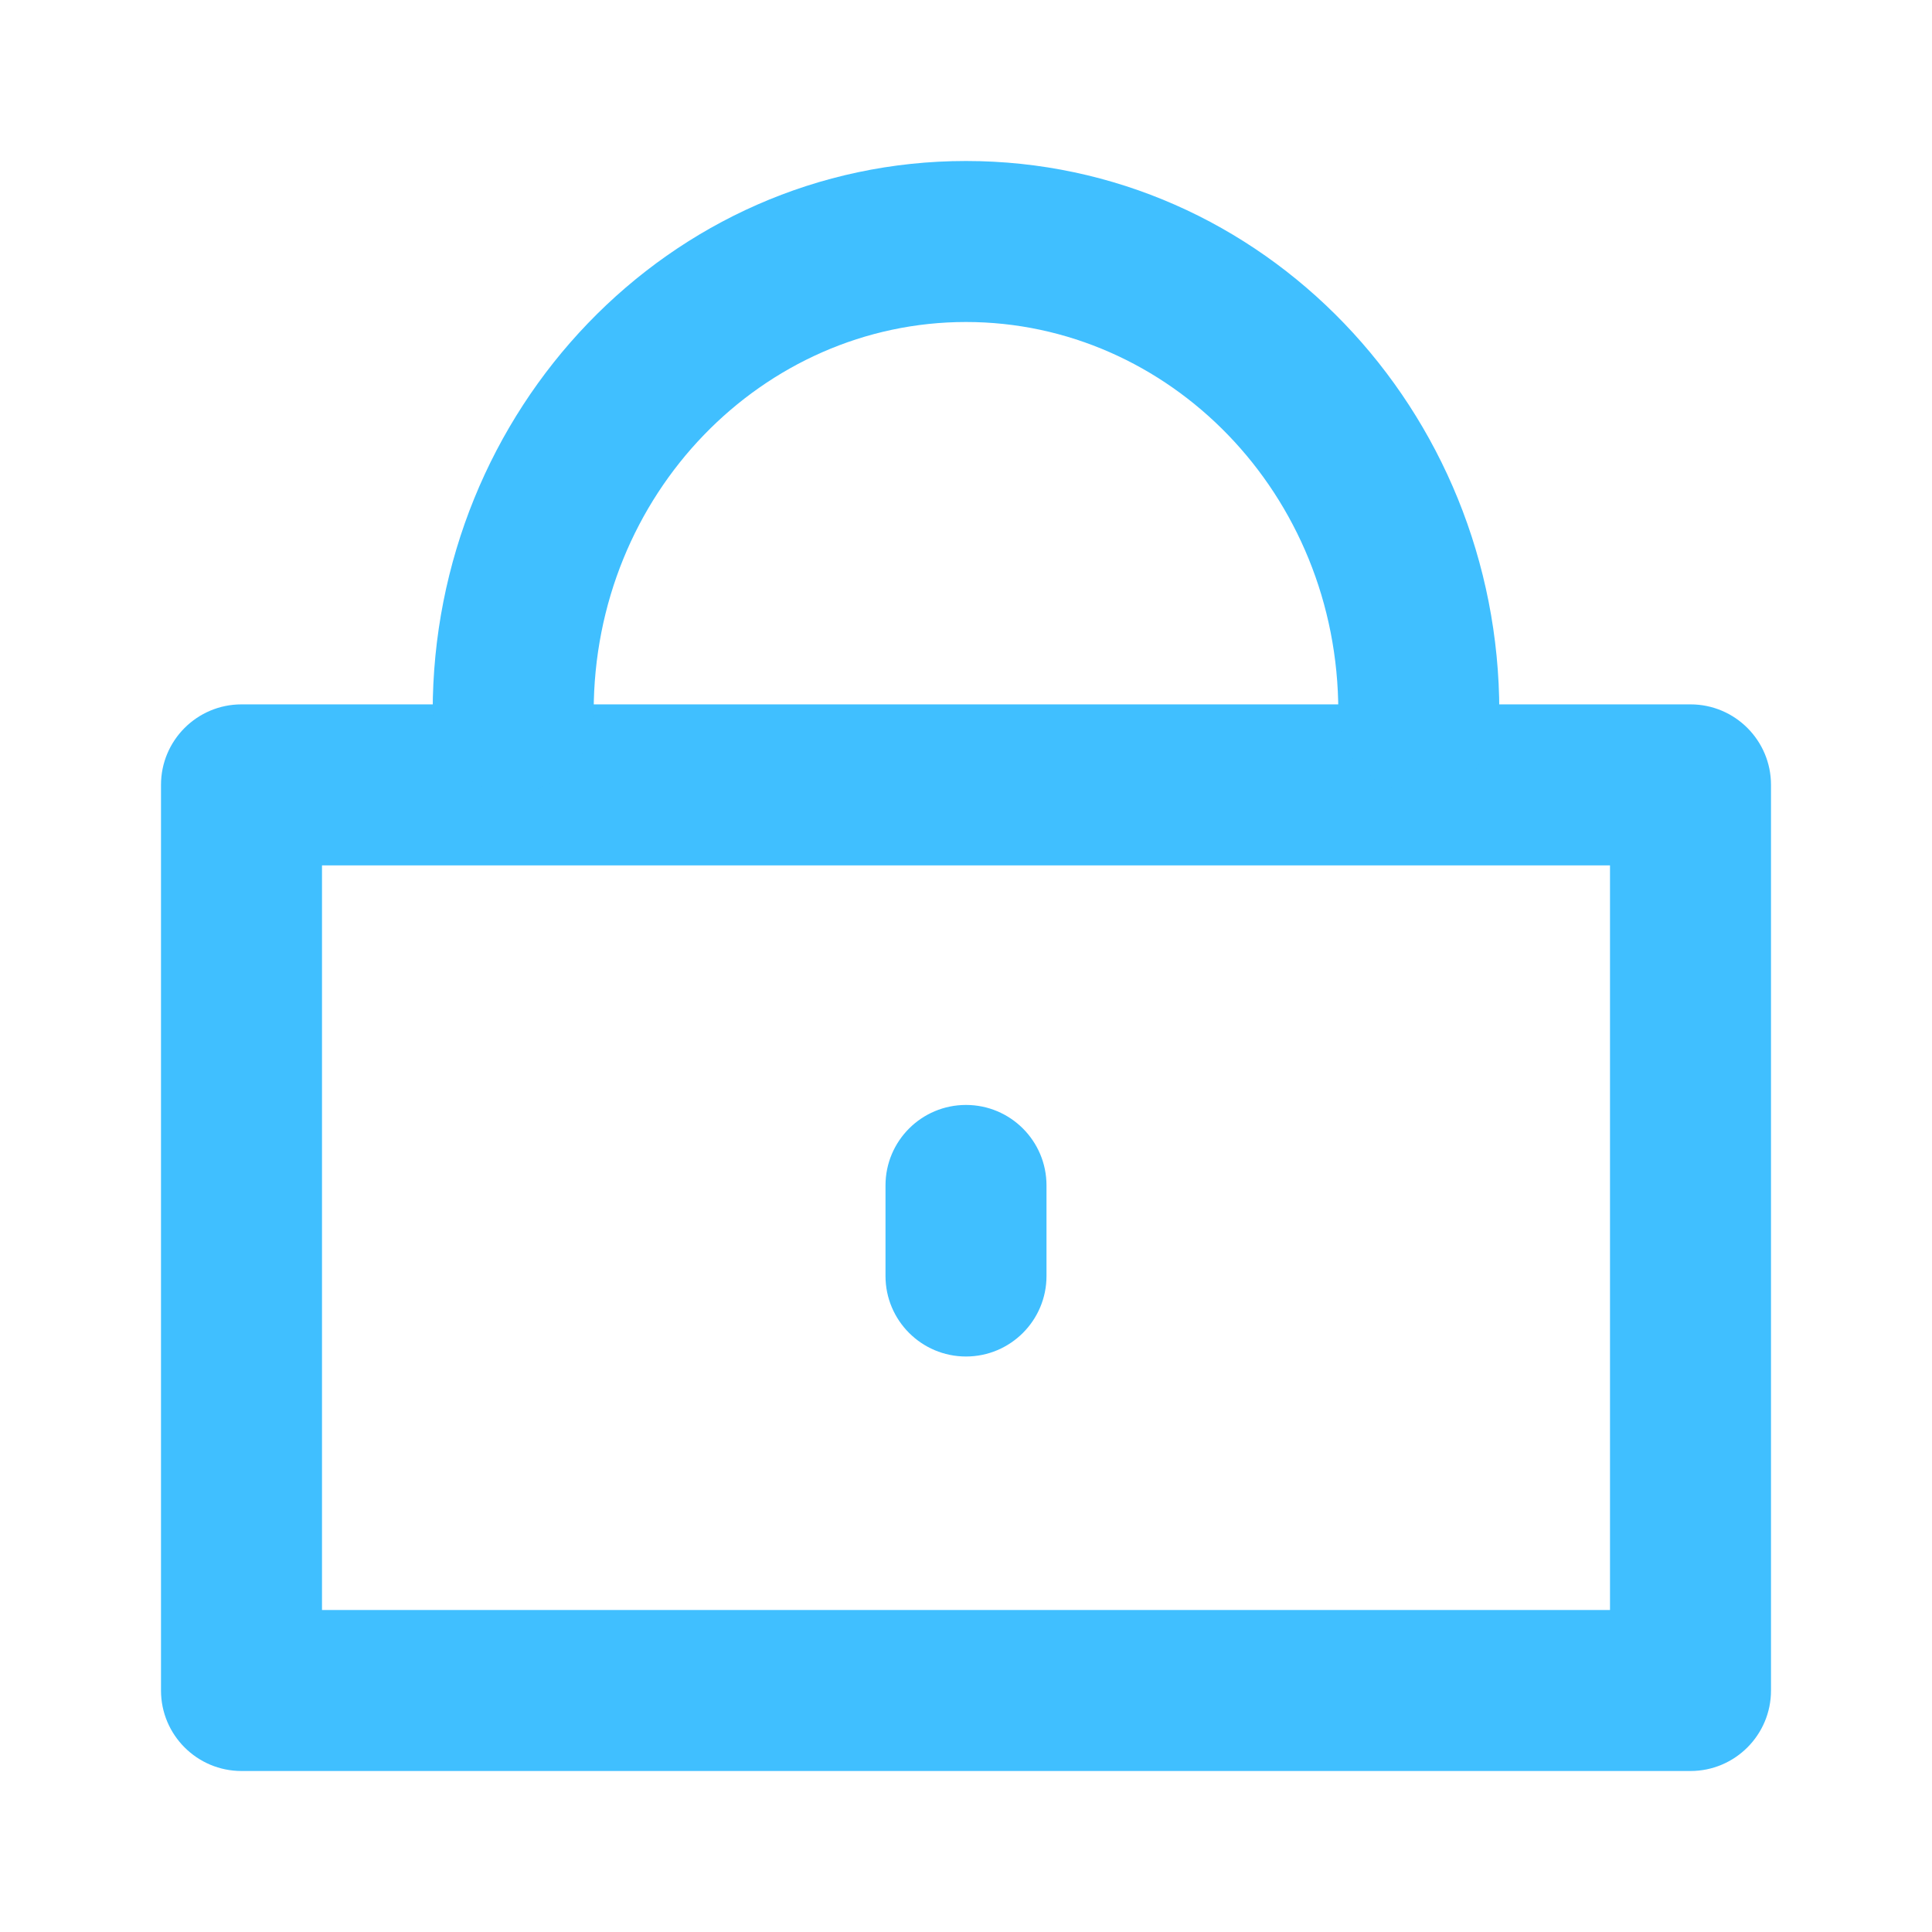
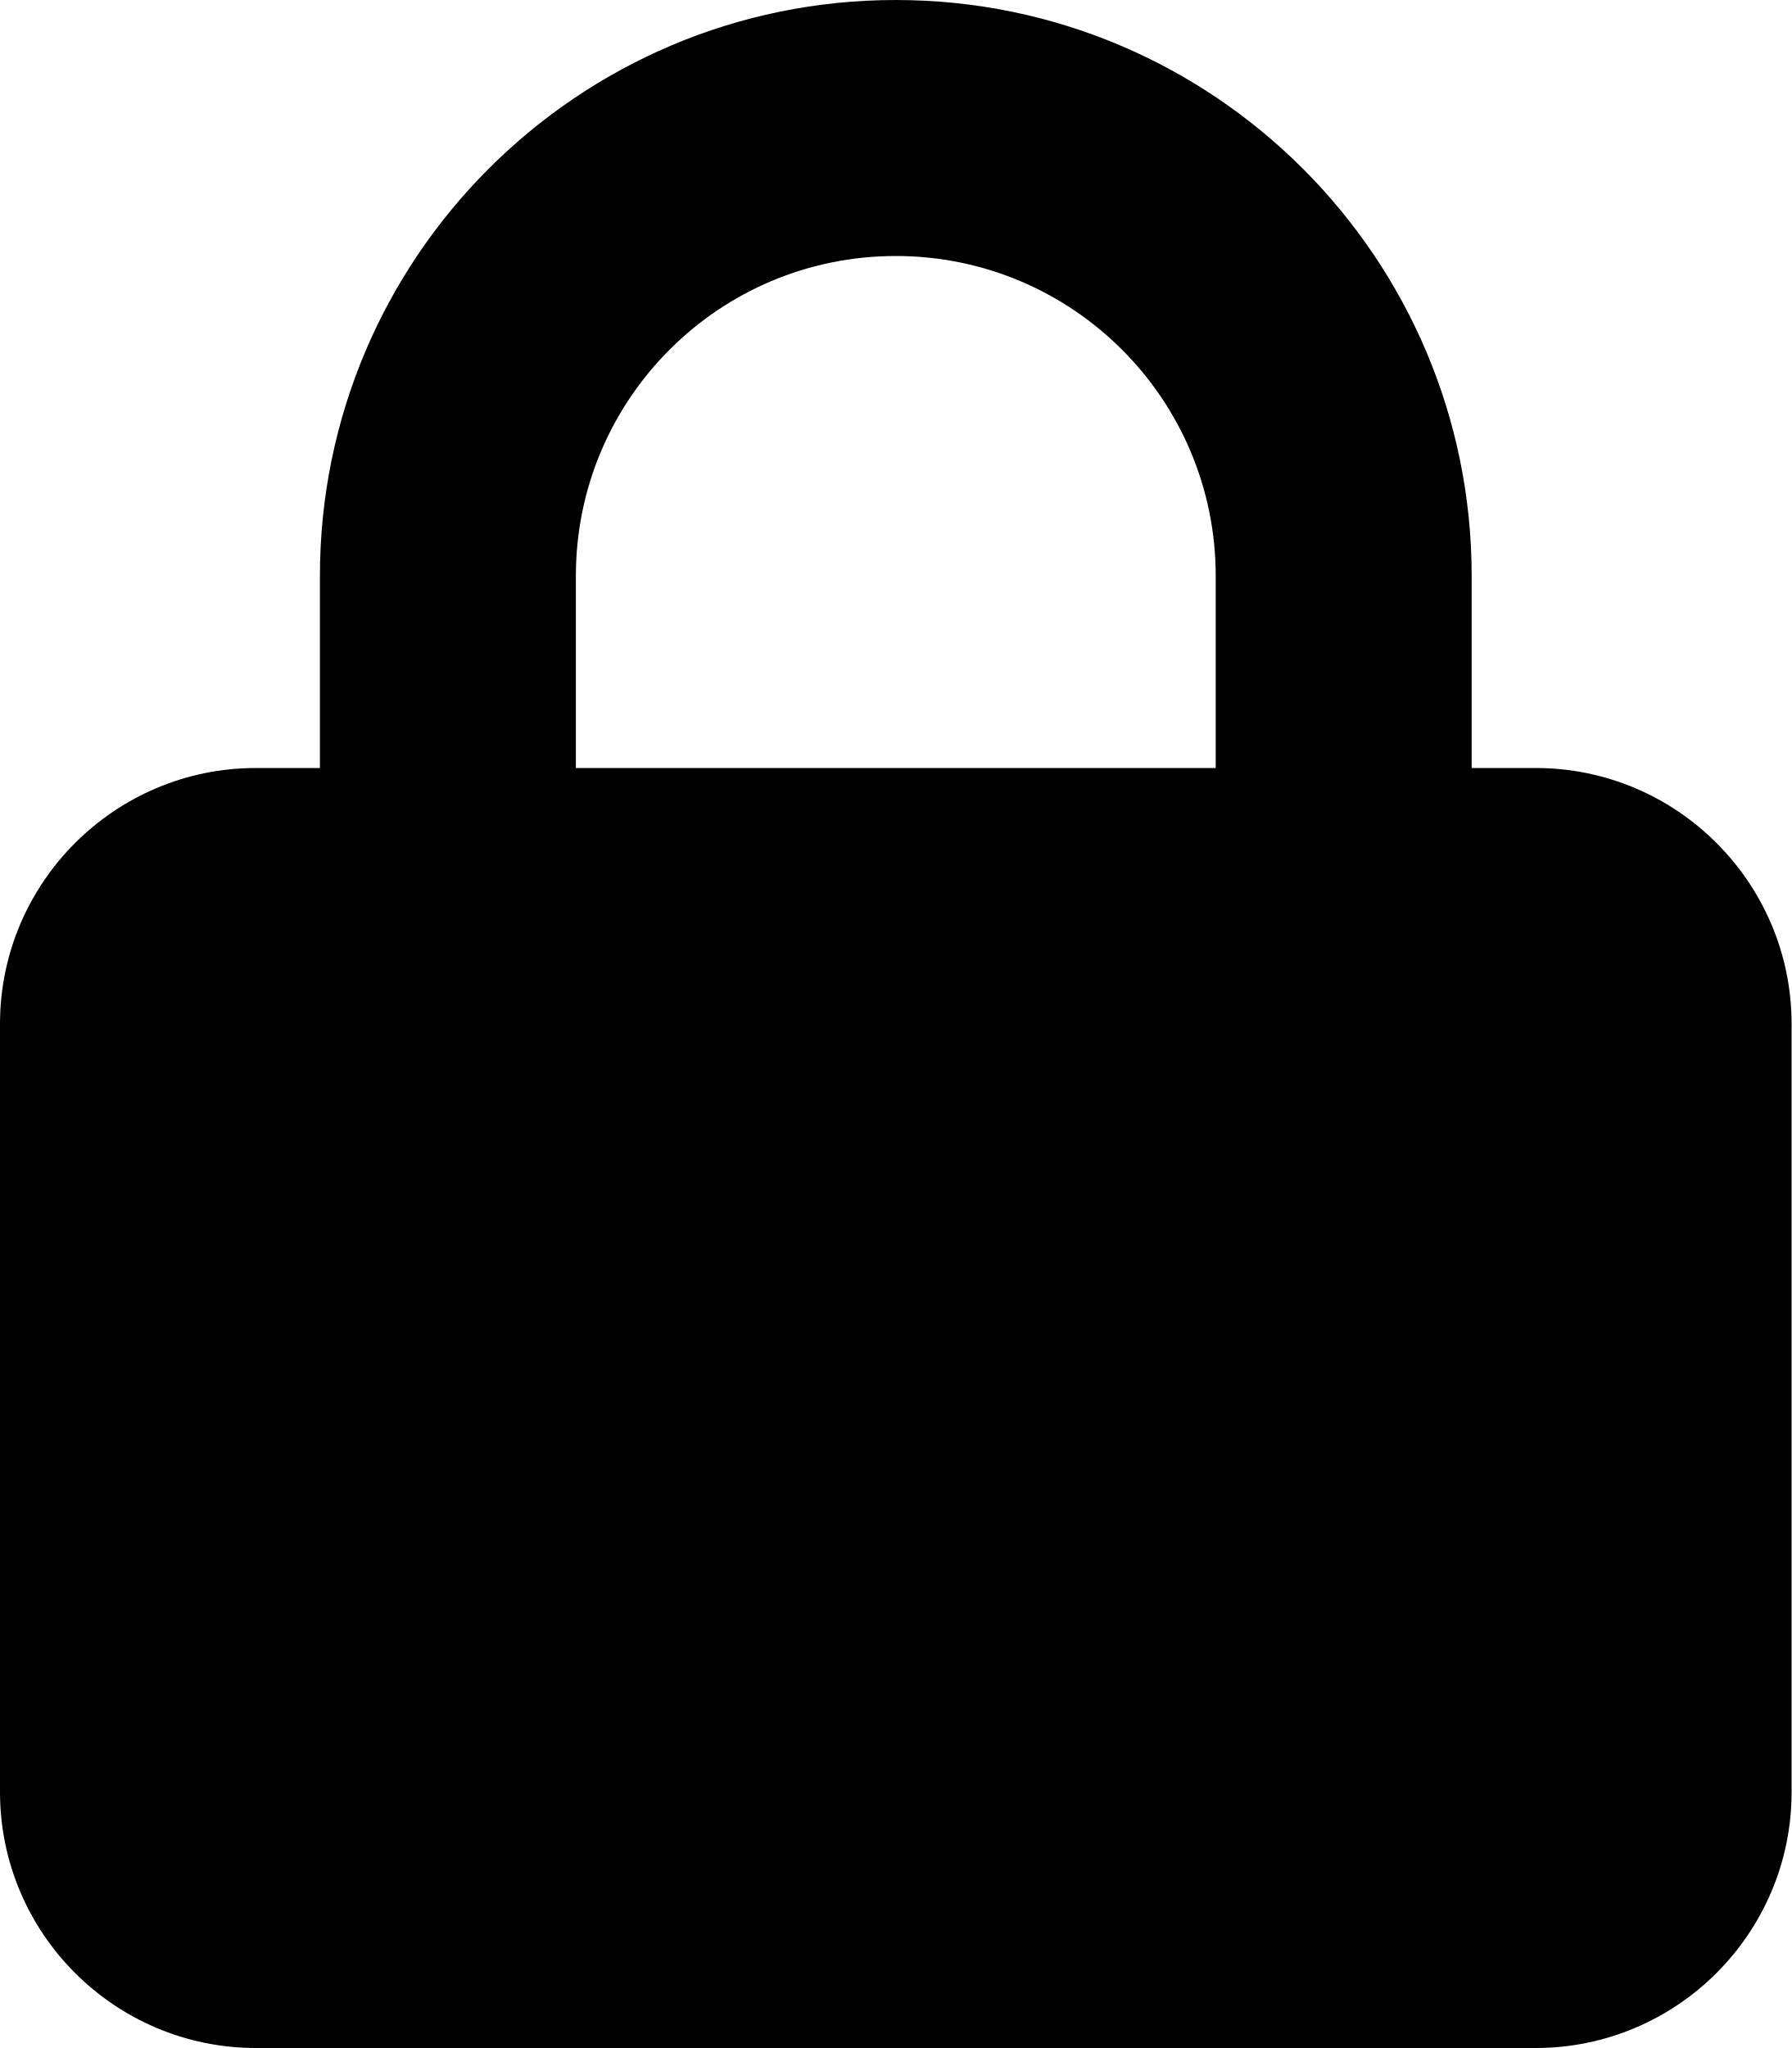
- <svg xmlns="http://www.w3.org/2000/svg" width="24" height="24" viewBox="0 0 24 24" fill="none">
-   <path fill-rule="evenodd" clip-rule="evenodd" d="M2 9.75C2 9.198 2.448 8.75 3 8.75H21C21.552 8.75 22 9.198 22 9.75V21C22 21.552 21.552 22 21 22H3C2.448 22 2 21.552 2 21V9.75ZM4 10.75V20H20V10.75H4Z" fill="#40BFFF" />
-   <path fill-rule="evenodd" clip-rule="evenodd" d="M12 4C9.481 4 7.375 6.132 7.375 8.841C7.375 9.393 6.927 9.841 6.375 9.841C5.823 9.841 5.375 9.393 5.375 8.841C5.375 5.099 8.306 2 12 2C15.694 2 18.625 5.099 18.625 8.841C18.625 9.393 18.177 9.841 17.625 9.841C17.073 9.841 16.625 9.393 16.625 8.841C16.625 6.132 14.519 4 12 4Z" fill="#40BFFF" />
-   <path fill-rule="evenodd" clip-rule="evenodd" d="M12 13.726C12.552 13.726 13 14.173 13 14.726V15.851C13 16.403 12.552 16.851 12 16.851C11.448 16.851 11 16.403 11 15.851V14.726C11 14.173 11.448 13.726 12 13.726Z" fill="#40BFFF" />
+ <svg xmlns="http://www.w3.org/2000/svg" height="16" width="14" viewBox="0 0 448 512">
+   <path opacity="1" fill="#000000" d="M144 144v48H304V144c0-44.2-35.8-80-80-80s-80 35.8-80 80zM80 192V144C80 64.5 144.5 0 224 0s144 64.5 144 144v48h16c35.3 0 64 28.7 64 64V448c0 35.3-28.7 64-64 64H64c-35.3 0-64-28.7-64-64V256c0-35.3 28.7-64 64-64H80z" />
</svg>
